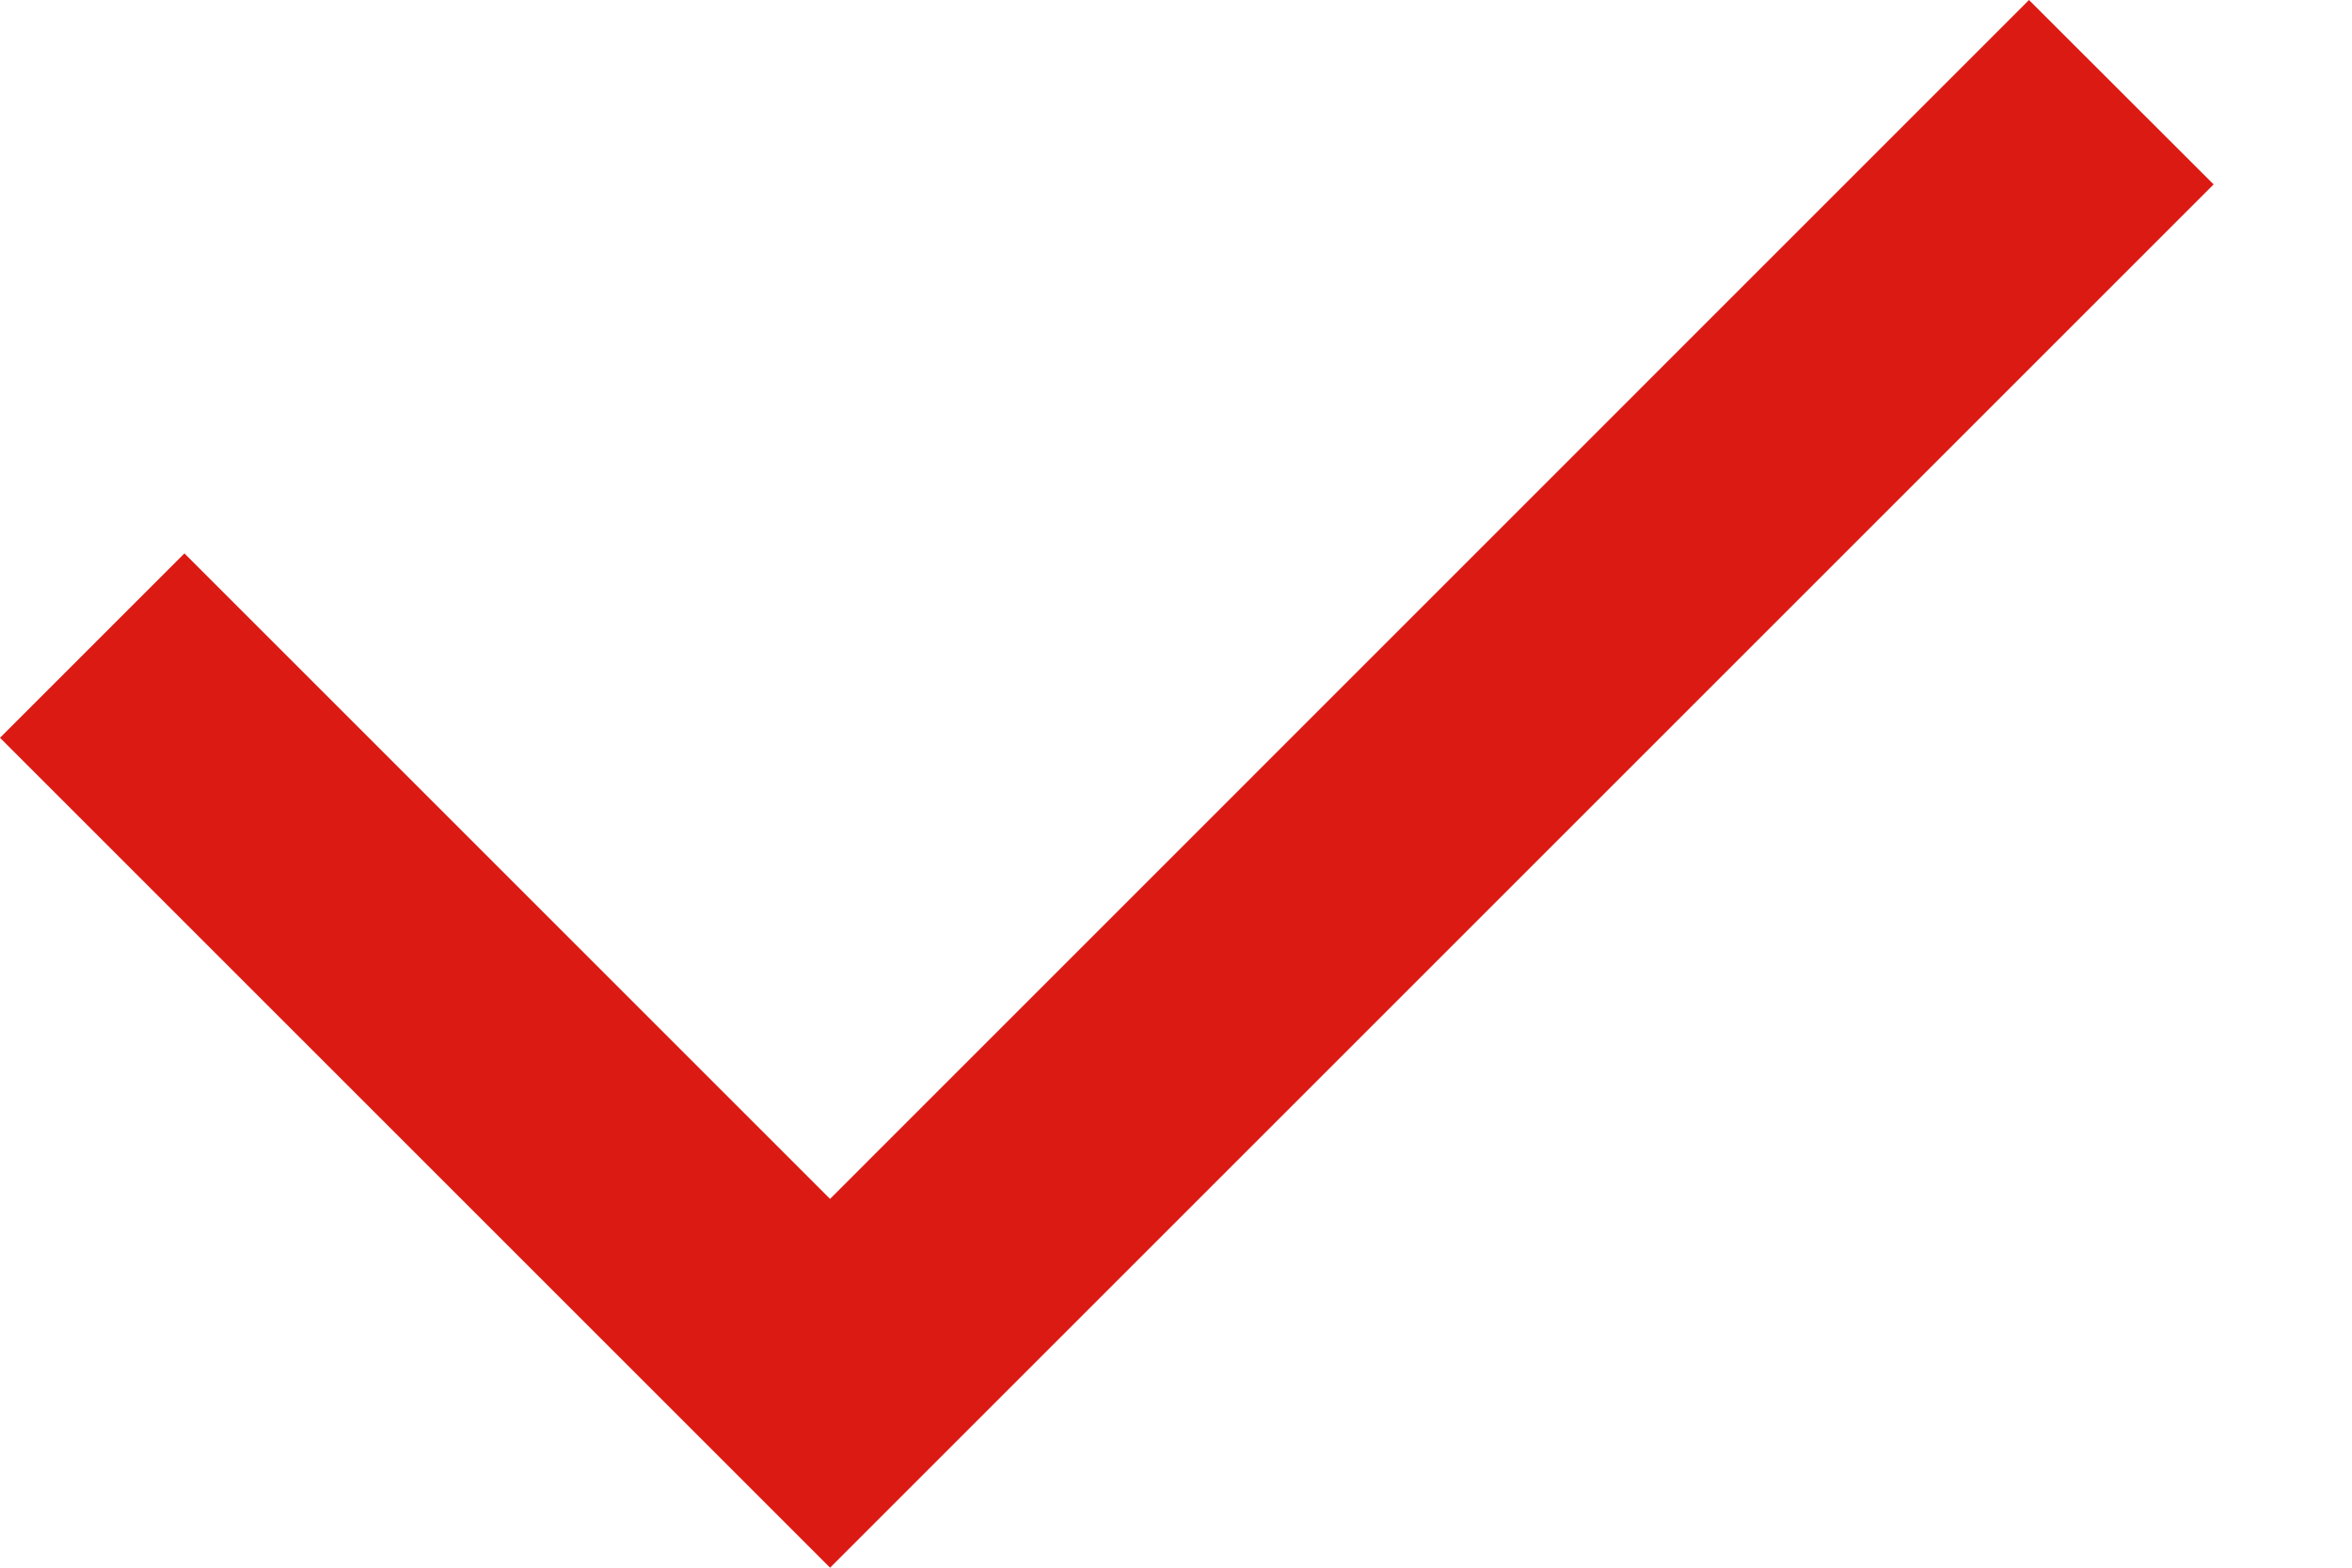
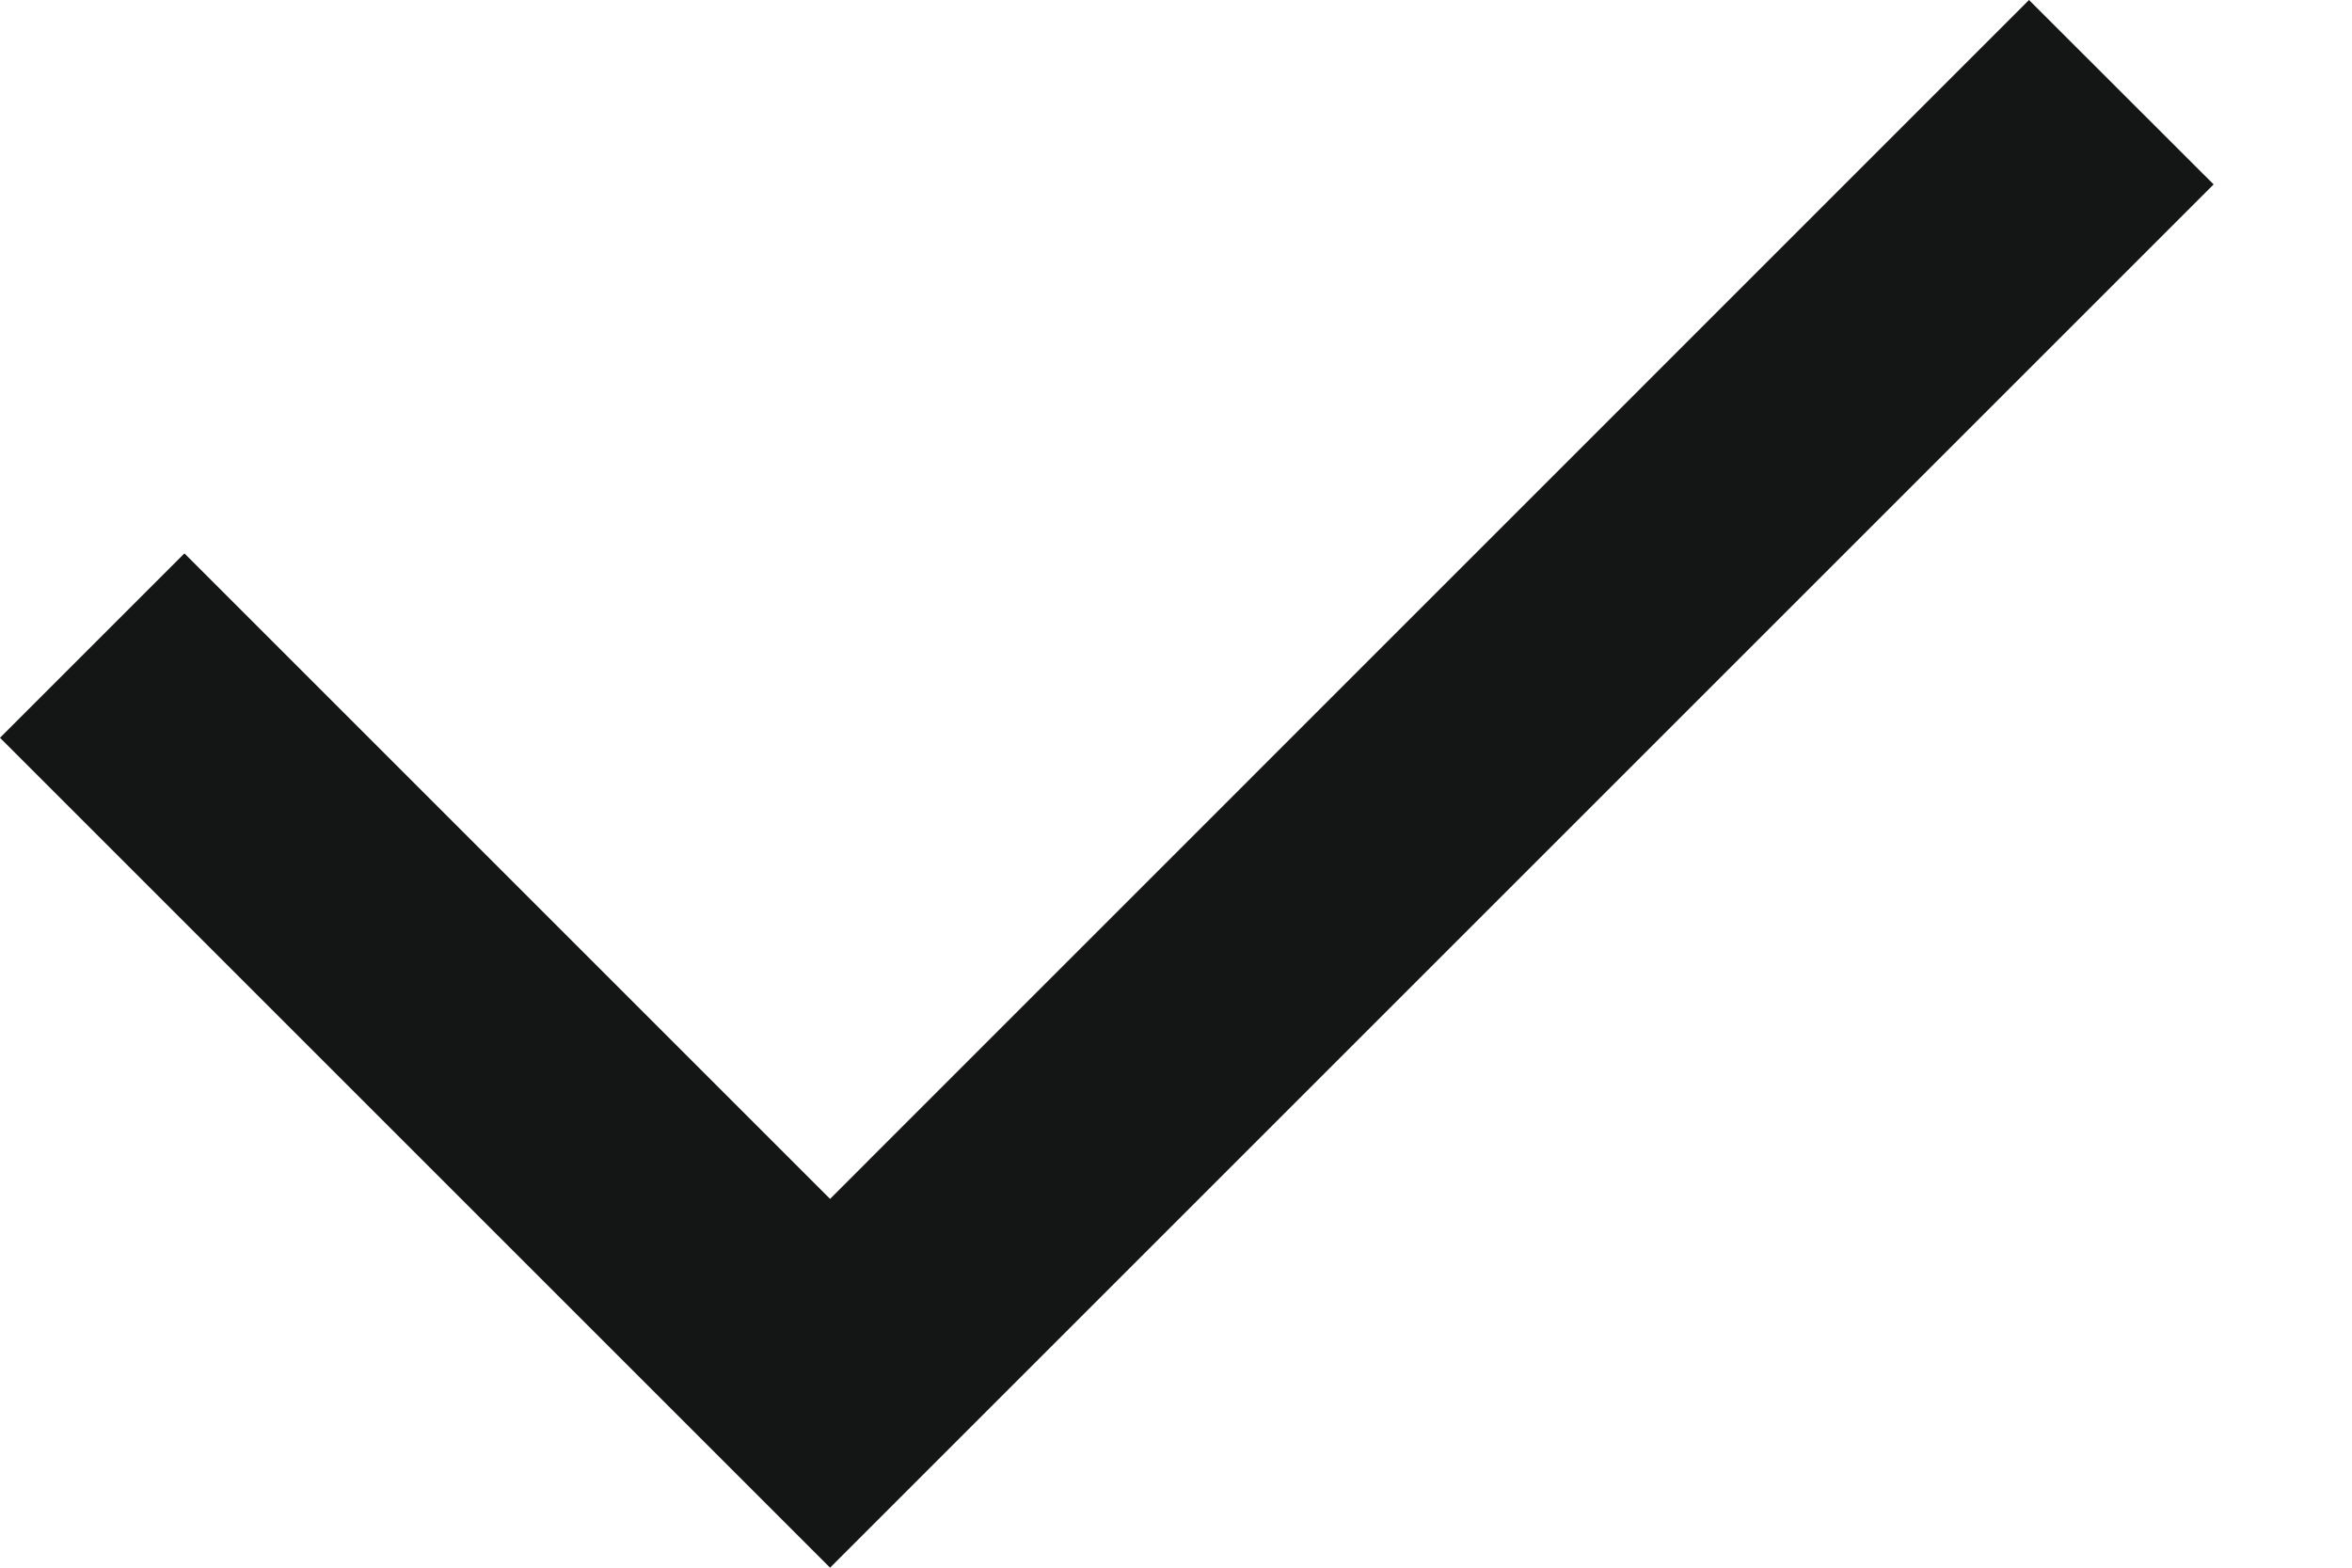
<svg xmlns="http://www.w3.org/2000/svg" width="12" height="8" viewBox="0 0 12 8" fill="none">
-   <path d="M4.235 6.118L10.352 0L11.294 0.941L4.235 8L0 3.765L0.941 2.824L4.235 6.118Z" fill="#DC1A14" />
+   <path d="M4.235 6.118L10.352 0L11.294 0.941L4.235 8L0 3.765L0.941 2.824L4.235 6.118Z" fill="#141515" />
</svg>
